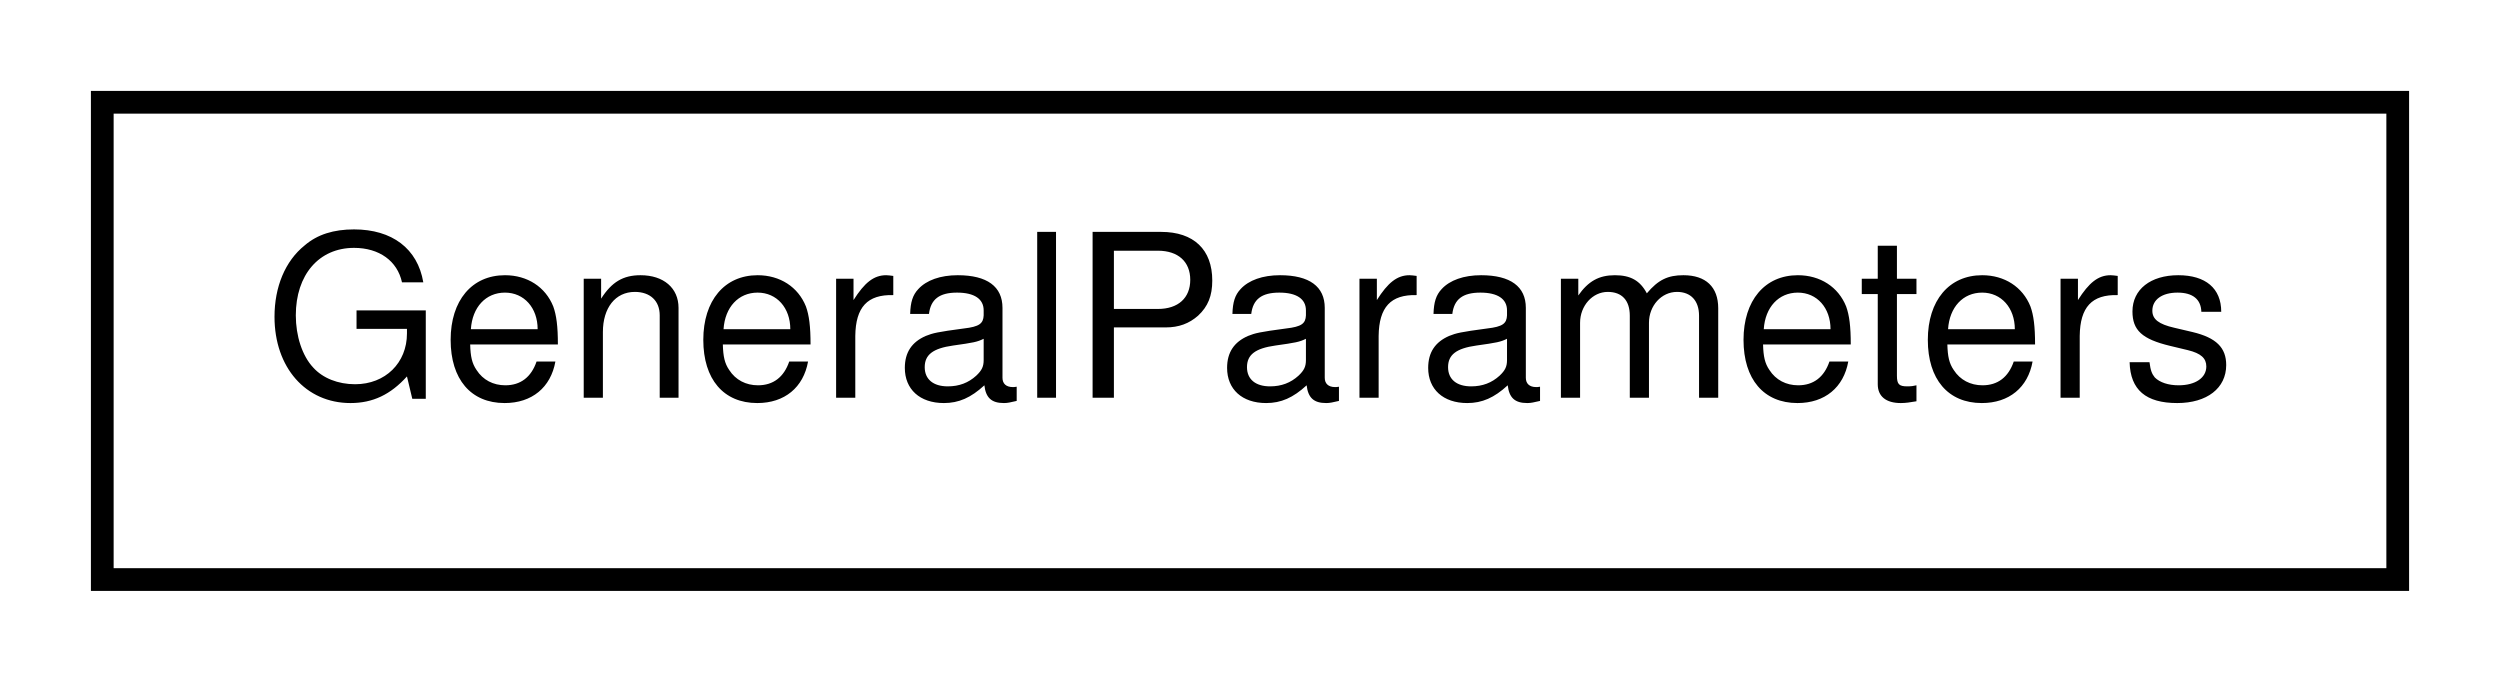
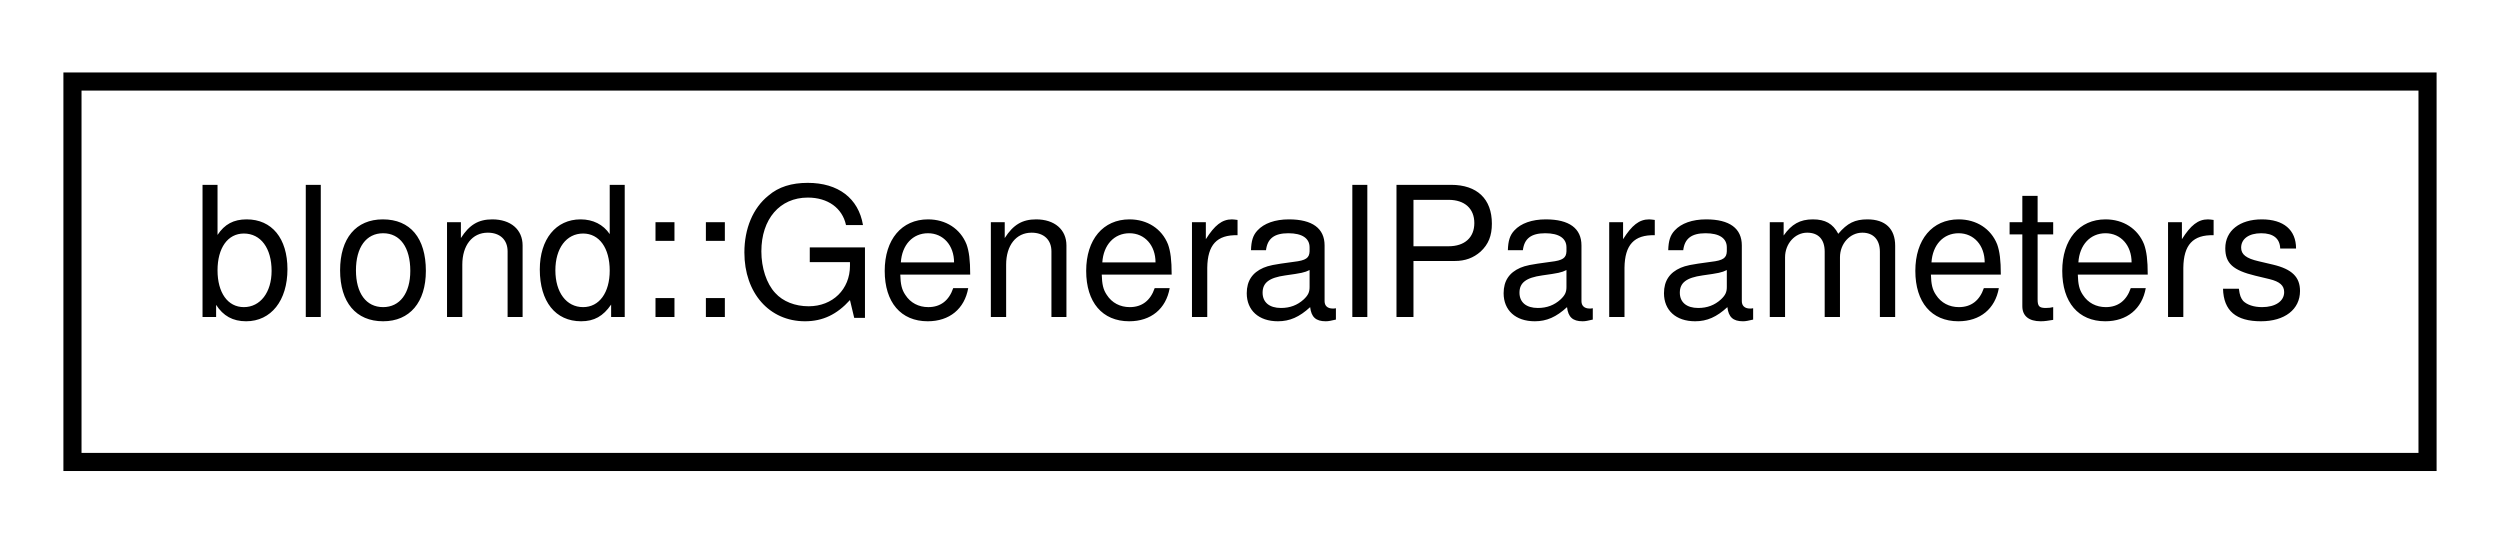
- <svg xmlns="http://www.w3.org/2000/svg" xmlns:xlink="http://www.w3.org/1999/xlink" width="110pt" height="30pt" viewBox="0.00 0.00 110.00 30.00">
+ <svg xmlns="http://www.w3.org/2000/svg" xmlns:xlink="http://www.w3.org/1999/xlink" width="138pt" height="30pt" viewBox="0.00 0.00 138.00 30.00">
  <g id="graph1" class="graph" transform="scale(1 1) rotate(0) translate(4 26)">
-     <polygon fill="white" stroke="white" points="-4,5 -4,-26 107,-26 107,5 -4,5" />
+     <polygon fill="white" stroke="white" points="-4,5 -4,-26 135,-26 135,5 -4,5" />
    <g id="node1" class="node">
-       <a xlink:href="d1/dfc/classGeneralParameters.html" target="_top" xlink:title="GeneralParameters">
-         <polygon fill="white" stroke="black" points="0.5,-0.5 0.5,-21.5 101.5,-21.5 101.5,-0.5 0.5,-0.5" />
-         <text text-anchor="middle" x="51" y="-8.5" font-family="Helvetica,sans-Serif" font-size="10.00">GeneralParameters</text>
+       <a xlink:href="d1/d6f/classblond_1_1GeneralParameters.html" target="_top" xlink:title="blond::GeneralParameters">
+         <polygon fill="white" stroke="black" points="0,-0.5 0,-21.5 130,-21.5 130,-0.5 0,-0.5" />
+         <text text-anchor="middle" x="65" y="-8.5" font-family="Helvetica,sans-Serif" font-size="10.00">blond::GeneralParameters</text>
      </a>
    </g>
  </g>
</svg>
